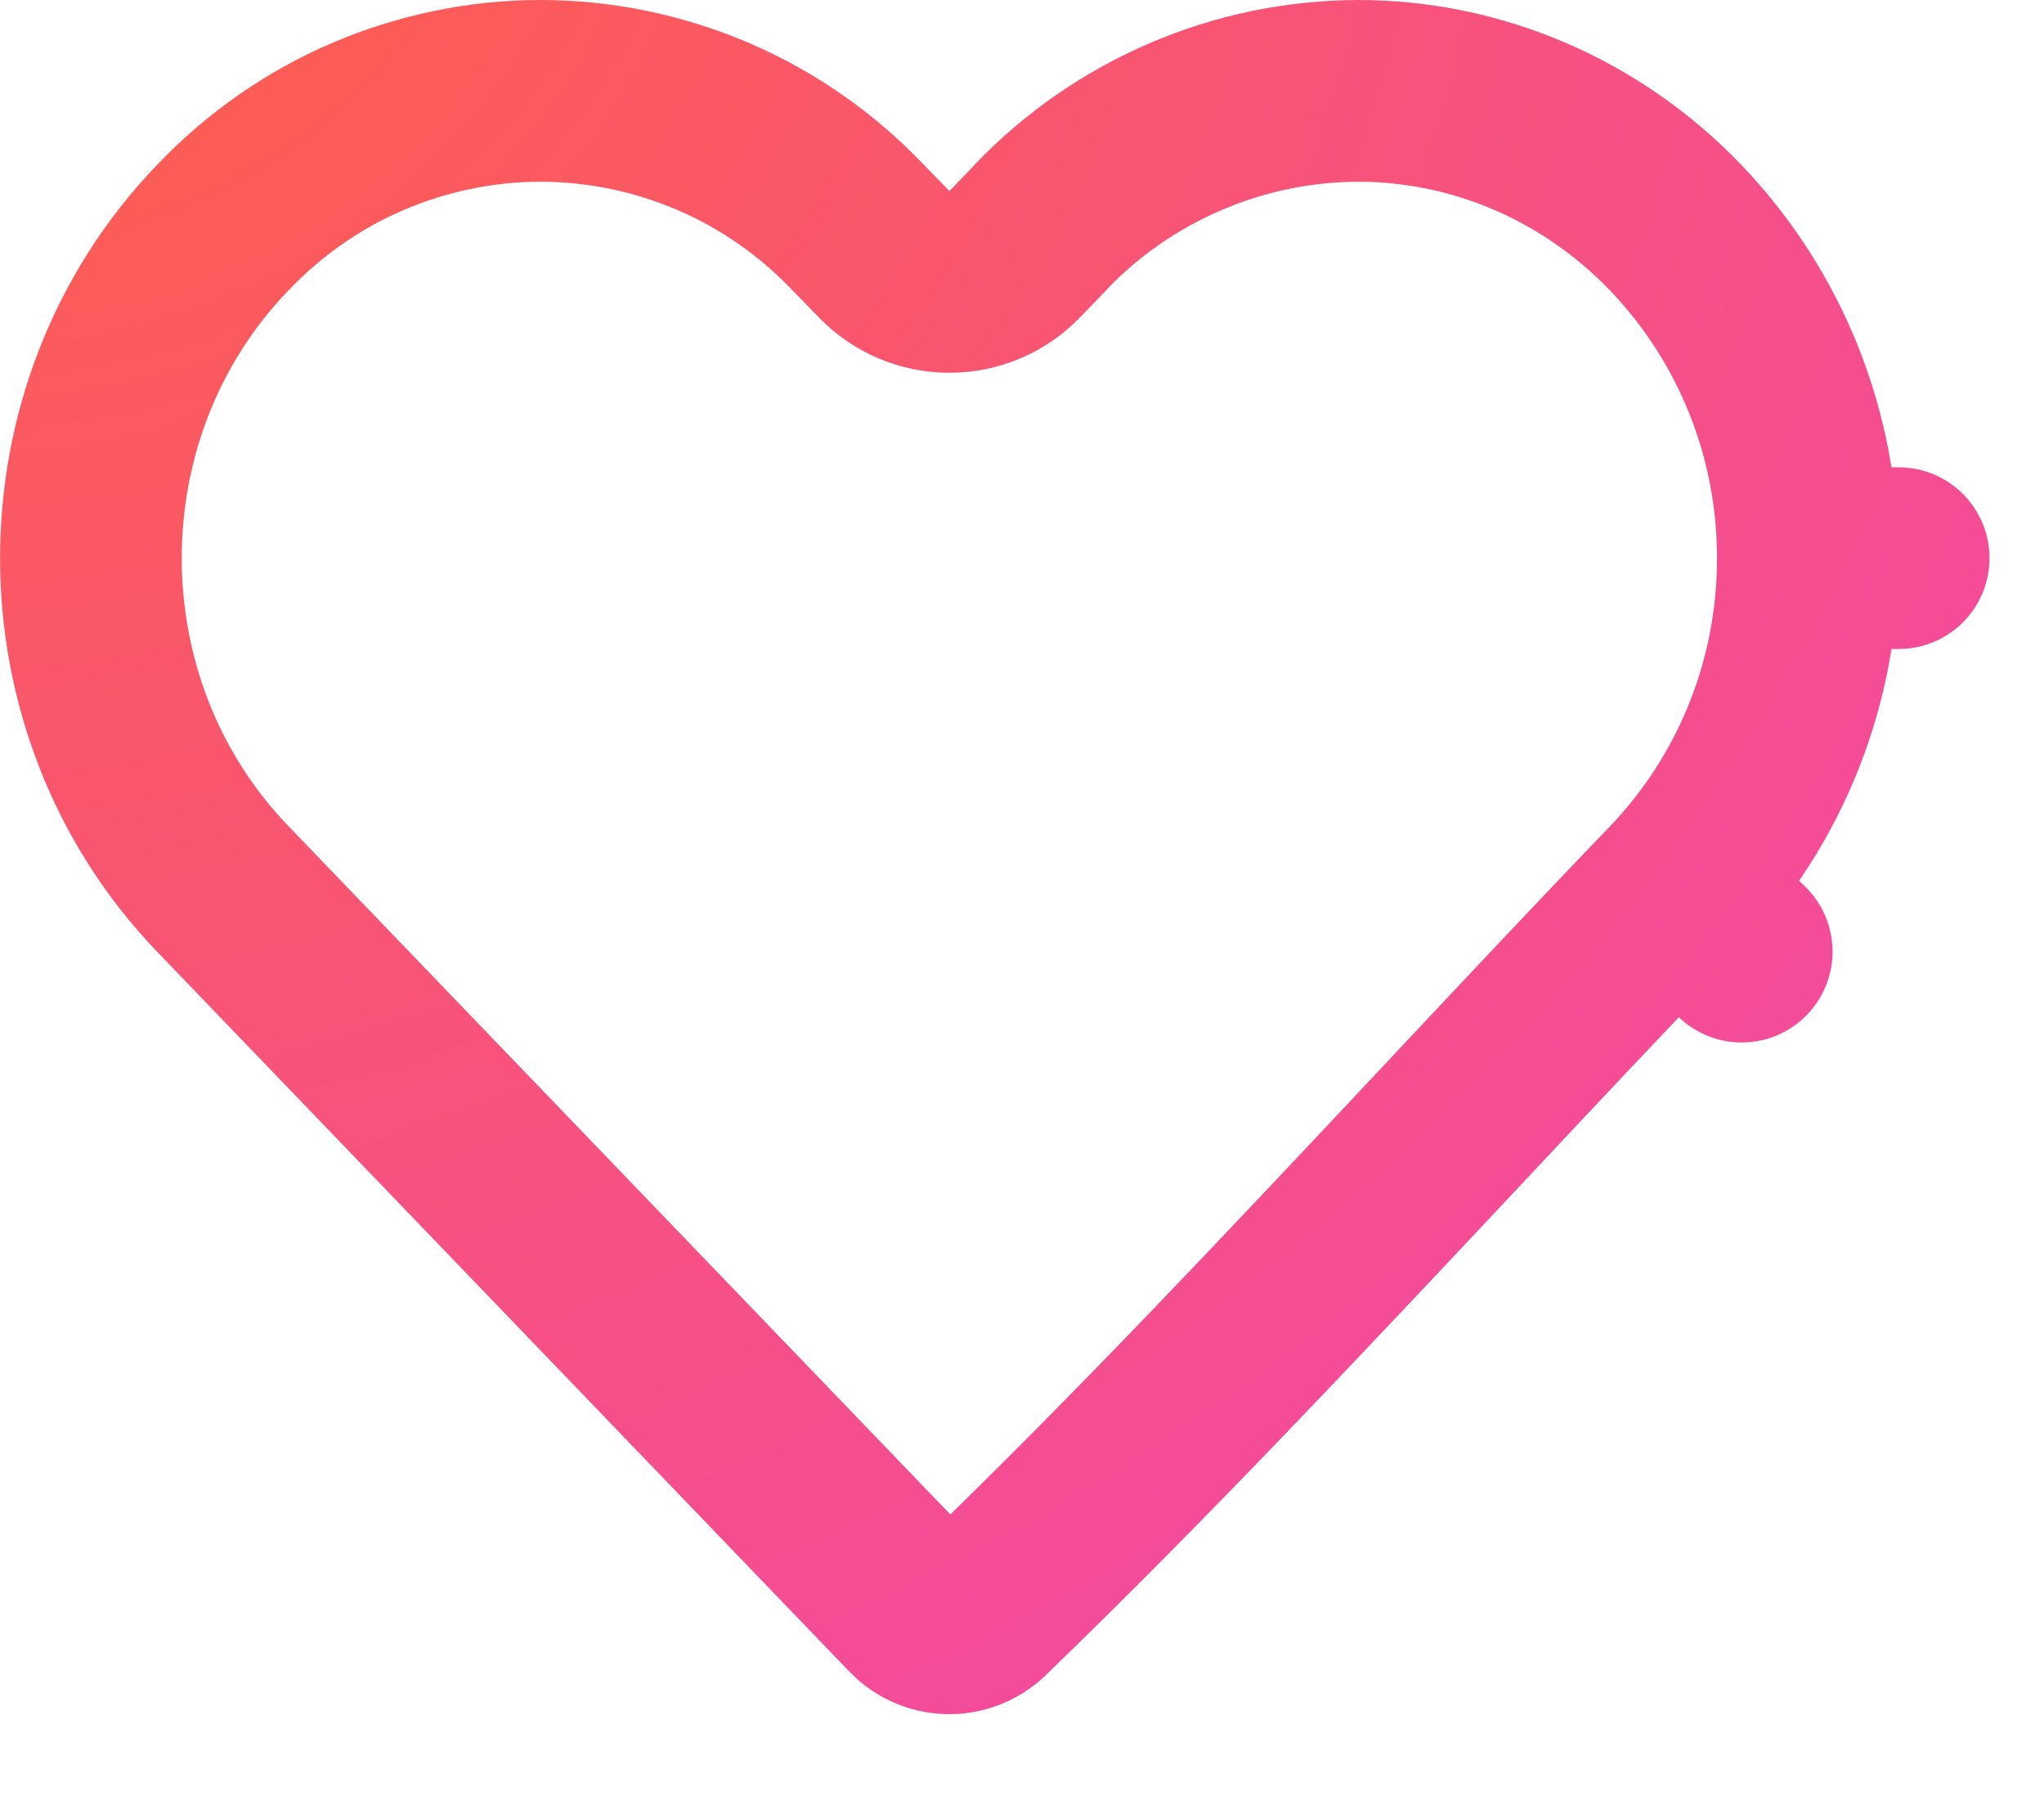
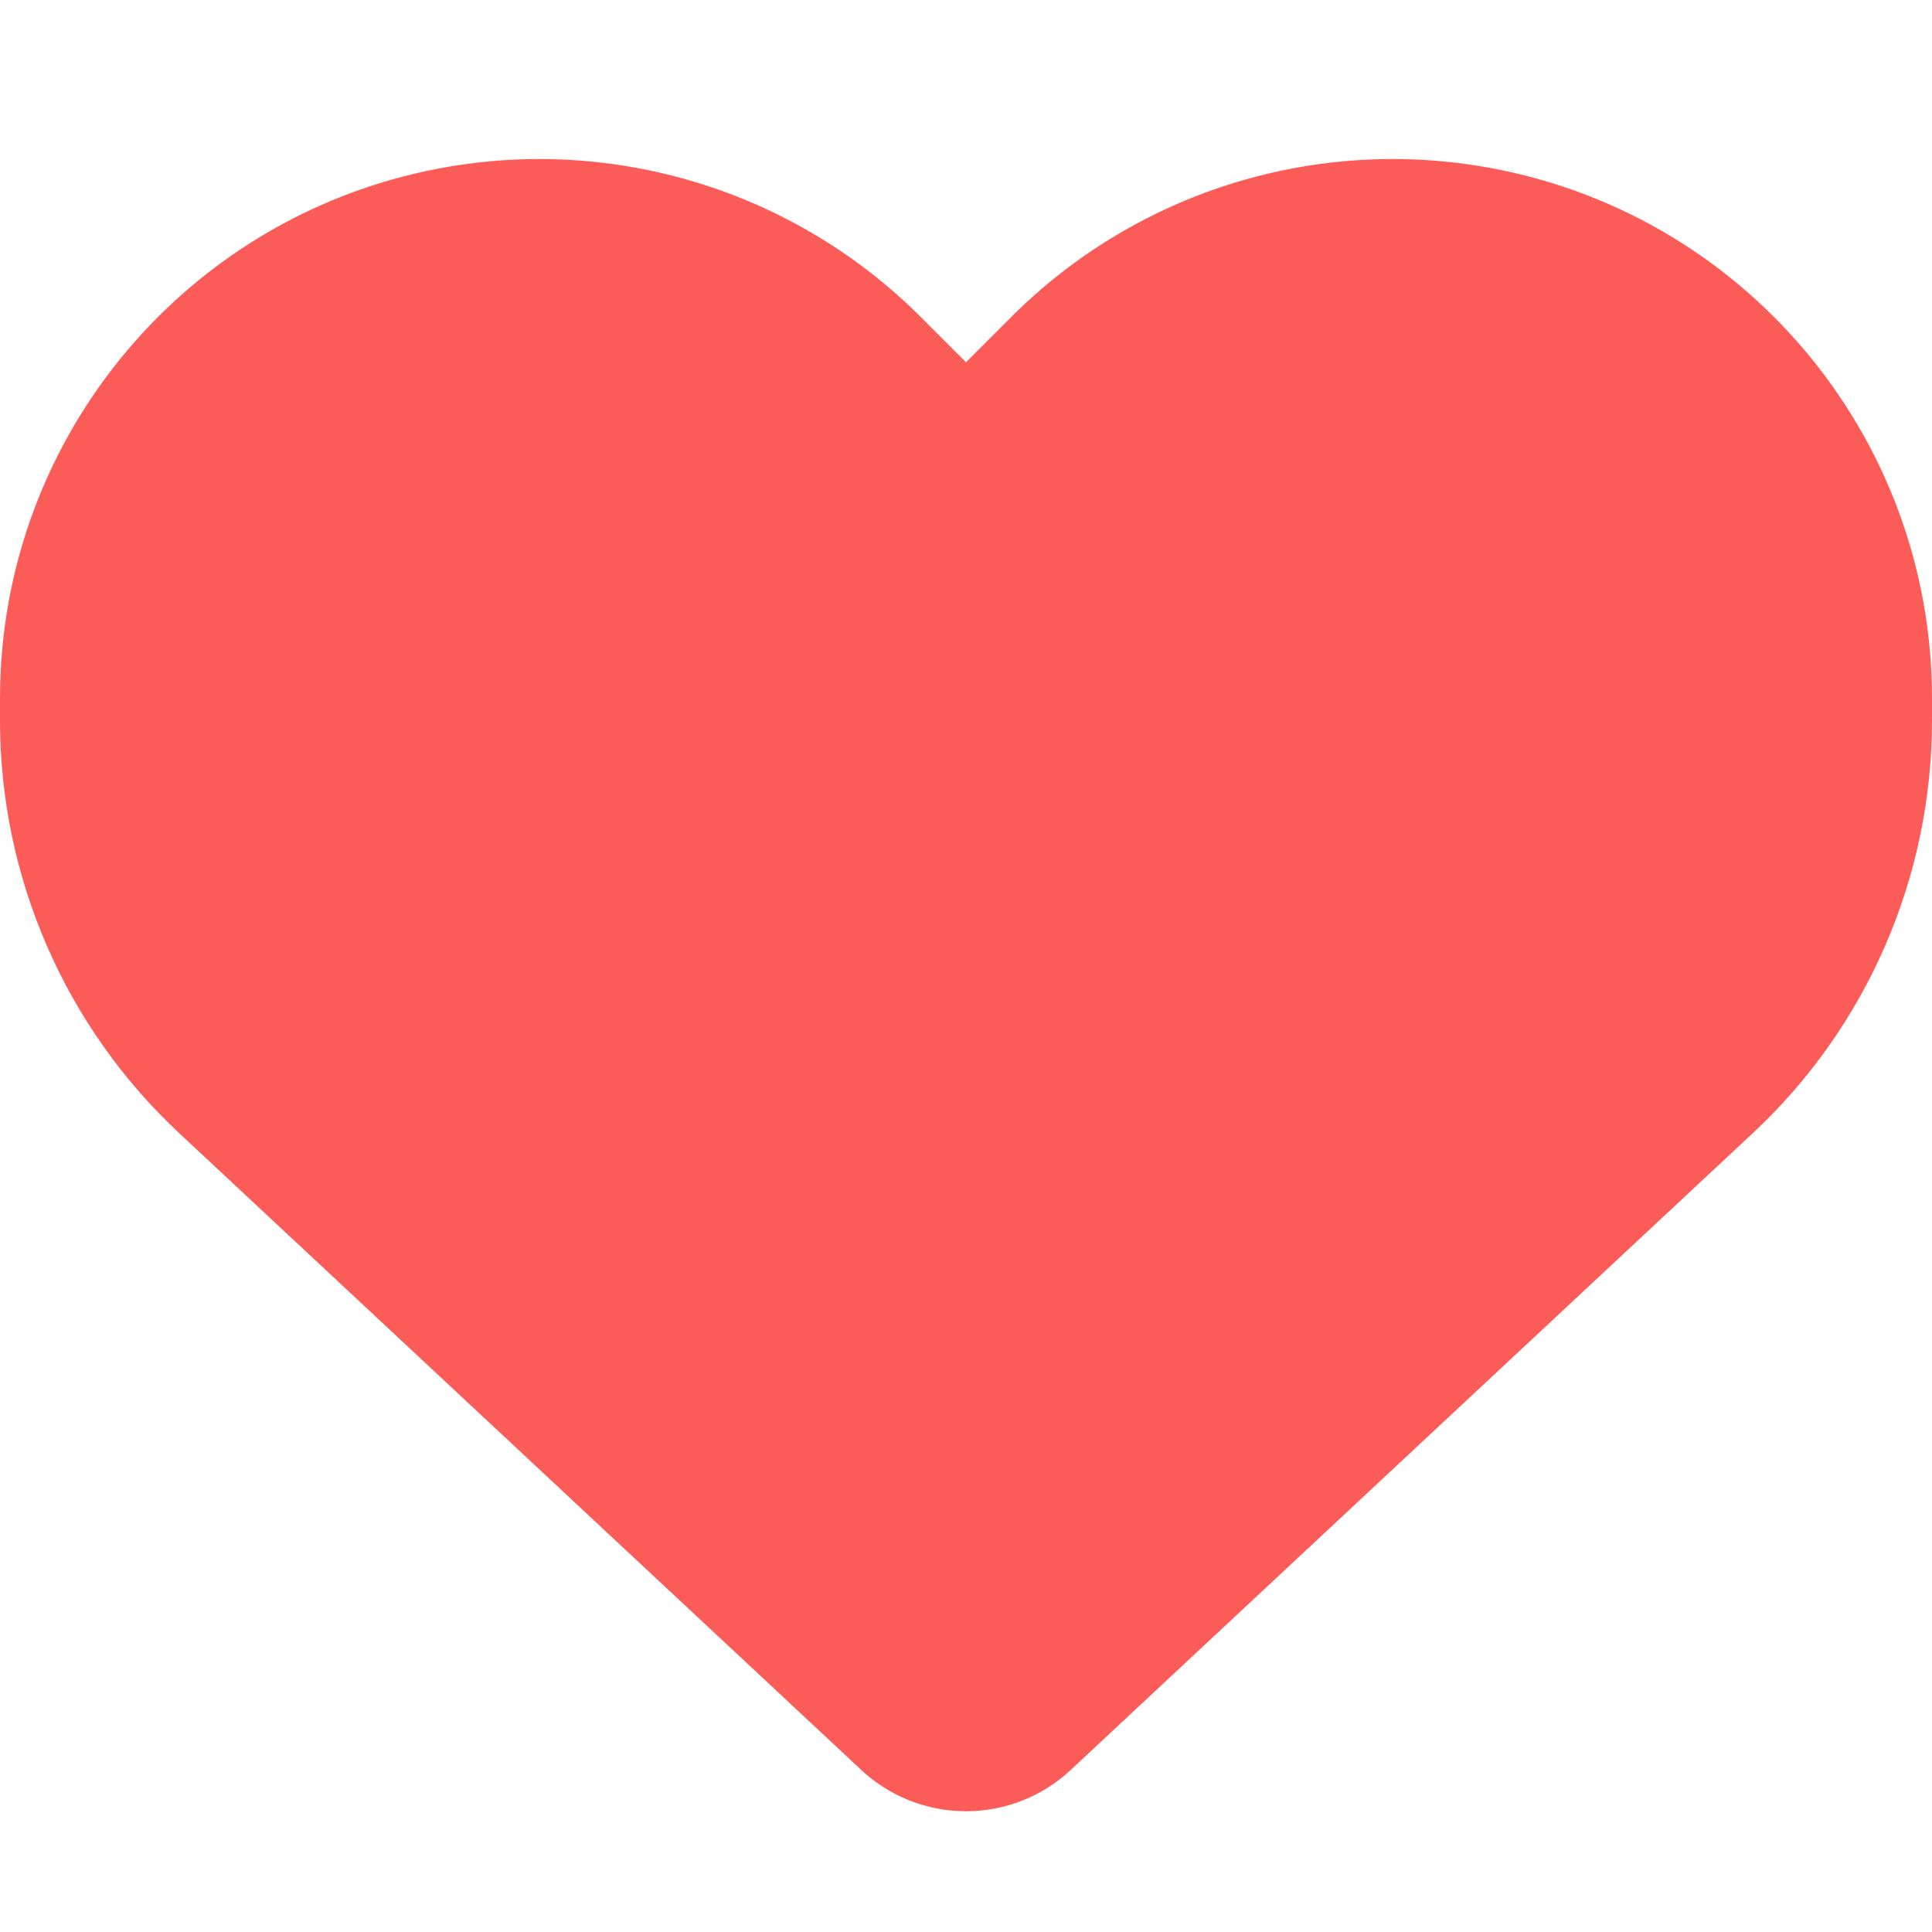
- <svg xmlns="http://www.w3.org/2000/svg" width="9" height="8" viewBox="0 0 9 8" fill="none">
-   <path d="M7.38 3.912C7.034 4.271 6.696 4.632 6.36 4.99C5.688 5.705 5.024 6.413 4.324 7.089C4.24 7.168 4.108 7.164 4.029 7.082L0.98 3.912C0.98 3.912 0.98 3.912 0.98 3.912C0.207 3.108 0.207 1.806 0.98 1.003L0.981 1.002C1.162 0.812 1.379 0.66 1.619 0.557C1.86 0.454 2.119 0.4 2.38 0.4C2.642 0.4 2.9 0.454 3.141 0.557C3.381 0.66 3.598 0.812 3.779 1.002L3.779 1.002L3.781 1.004L3.893 1.119C3.968 1.197 4.072 1.241 4.18 1.241C4.289 1.241 4.393 1.197 4.468 1.119L4.579 1.004L4.579 1.004L4.58 1.002C4.761 0.812 4.979 0.661 5.219 0.558C5.46 0.454 5.718 0.401 5.98 0.4C6.504 0.4 7.008 0.616 7.379 1.003C7.753 1.394 7.961 1.915 7.96 2.457L8.36 2.457L7.96 2.458C7.961 3 7.753 3.521 7.38 3.912ZM7.38 3.912C7.38 3.912 7.38 3.912 7.38 3.912L7.669 4.189L7.379 3.913C7.38 3.912 7.38 3.912 7.38 3.912Z" stroke="url(#paint0_radial_343_7646)" stroke-width="0.8" stroke-linejoin="round" />
-   <defs>
-     <radialGradient id="paint0_radial_343_7646" cx="0" cy="0" r="1" gradientUnits="userSpaceOnUse" gradientTransform="translate(6.62484e-07 -1.2284) rotate(51.6159) scale(11.1936 11.5154)">
-       <stop offset="0.047" stop-color="#FD5F4A" />
-       <stop offset="0.983" stop-color="#F249A4" />
-     </radialGradient>
-   </defs>
+ <svg xmlns="http://www.w3.org/2000/svg" height="1em" viewBox="0 0 512 512">
+   <style>svg{fill:#fc5c58}</style>
+   <path d="M47.6 300.4L228.3 469.1c7.5 7 17.4 10.9 27.7 10.9s20.2-3.9 27.7-10.9L464.4 300.4c30.4-28.3 47.6-68 47.6-109.5v-5.8c0-69.9-50.5-129.5-119.4-141C347 36.5 300.6 51.4 268 84L256 96 244 84c-32.6-32.6-79-47.5-124.6-39.9C50.5 55.6 0 115.2 0 185.1v5.8c0 41.5 17.2 81.2 47.6 109.5z" />
</svg>
